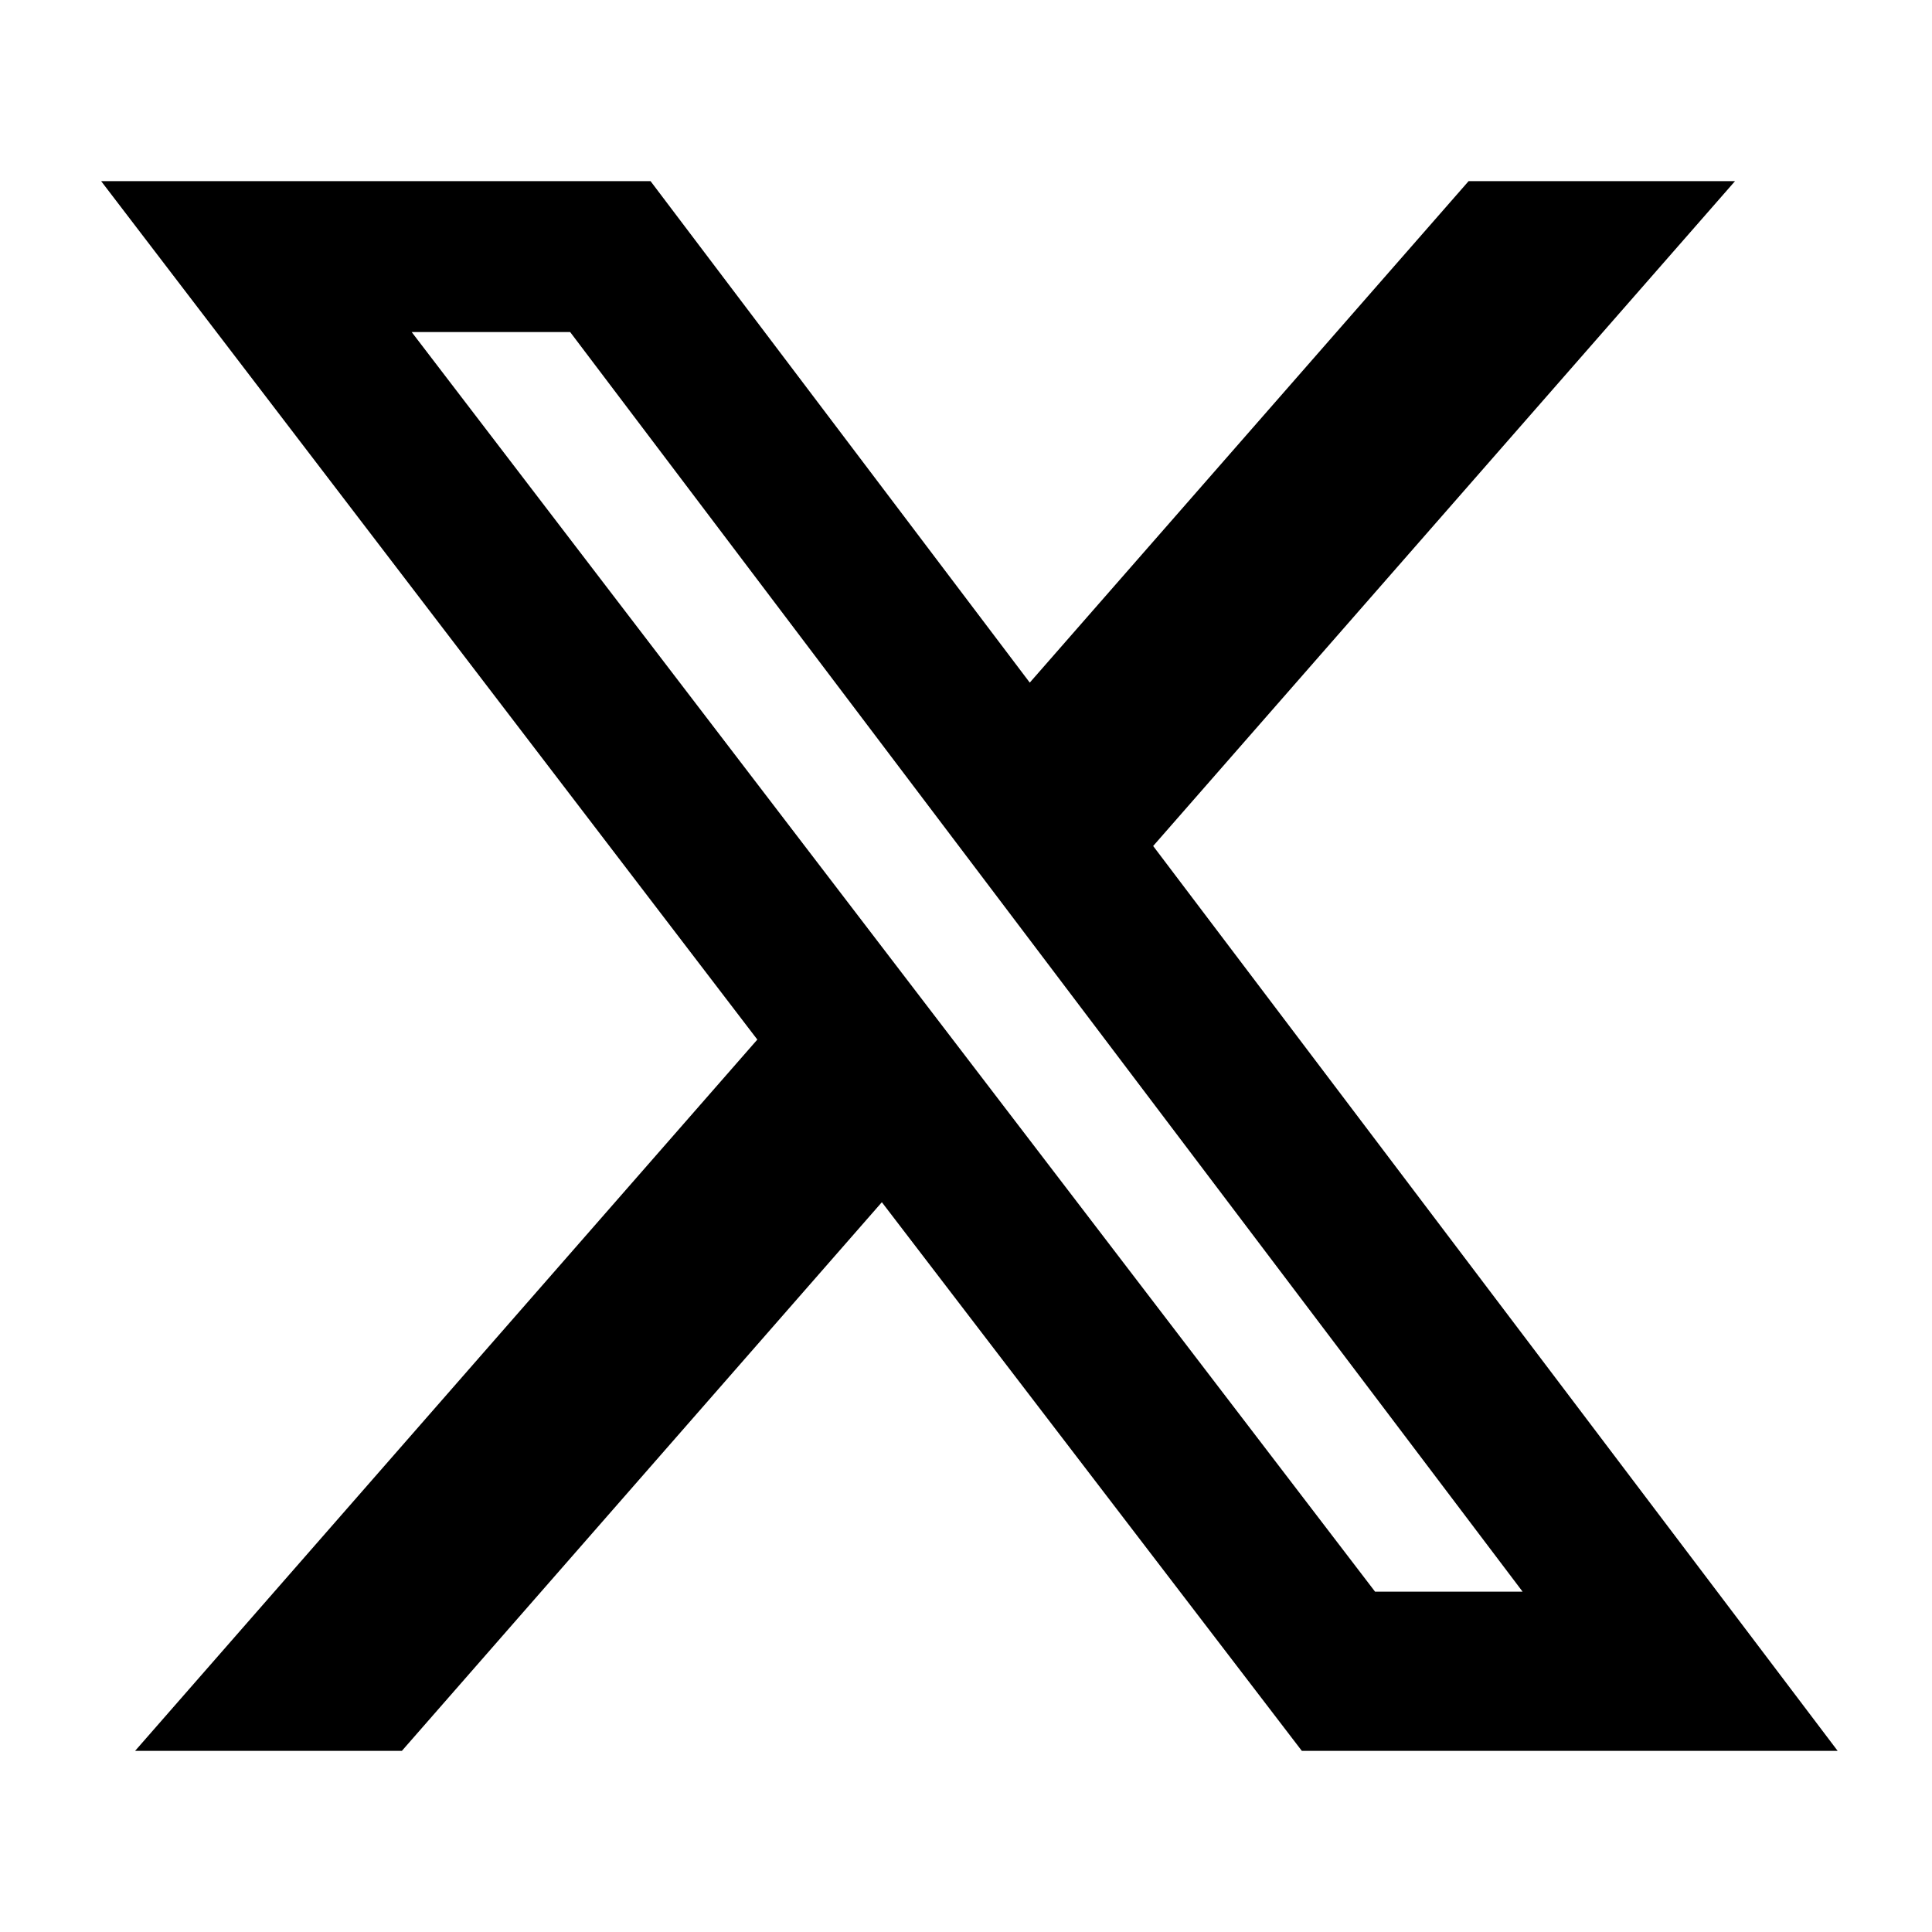
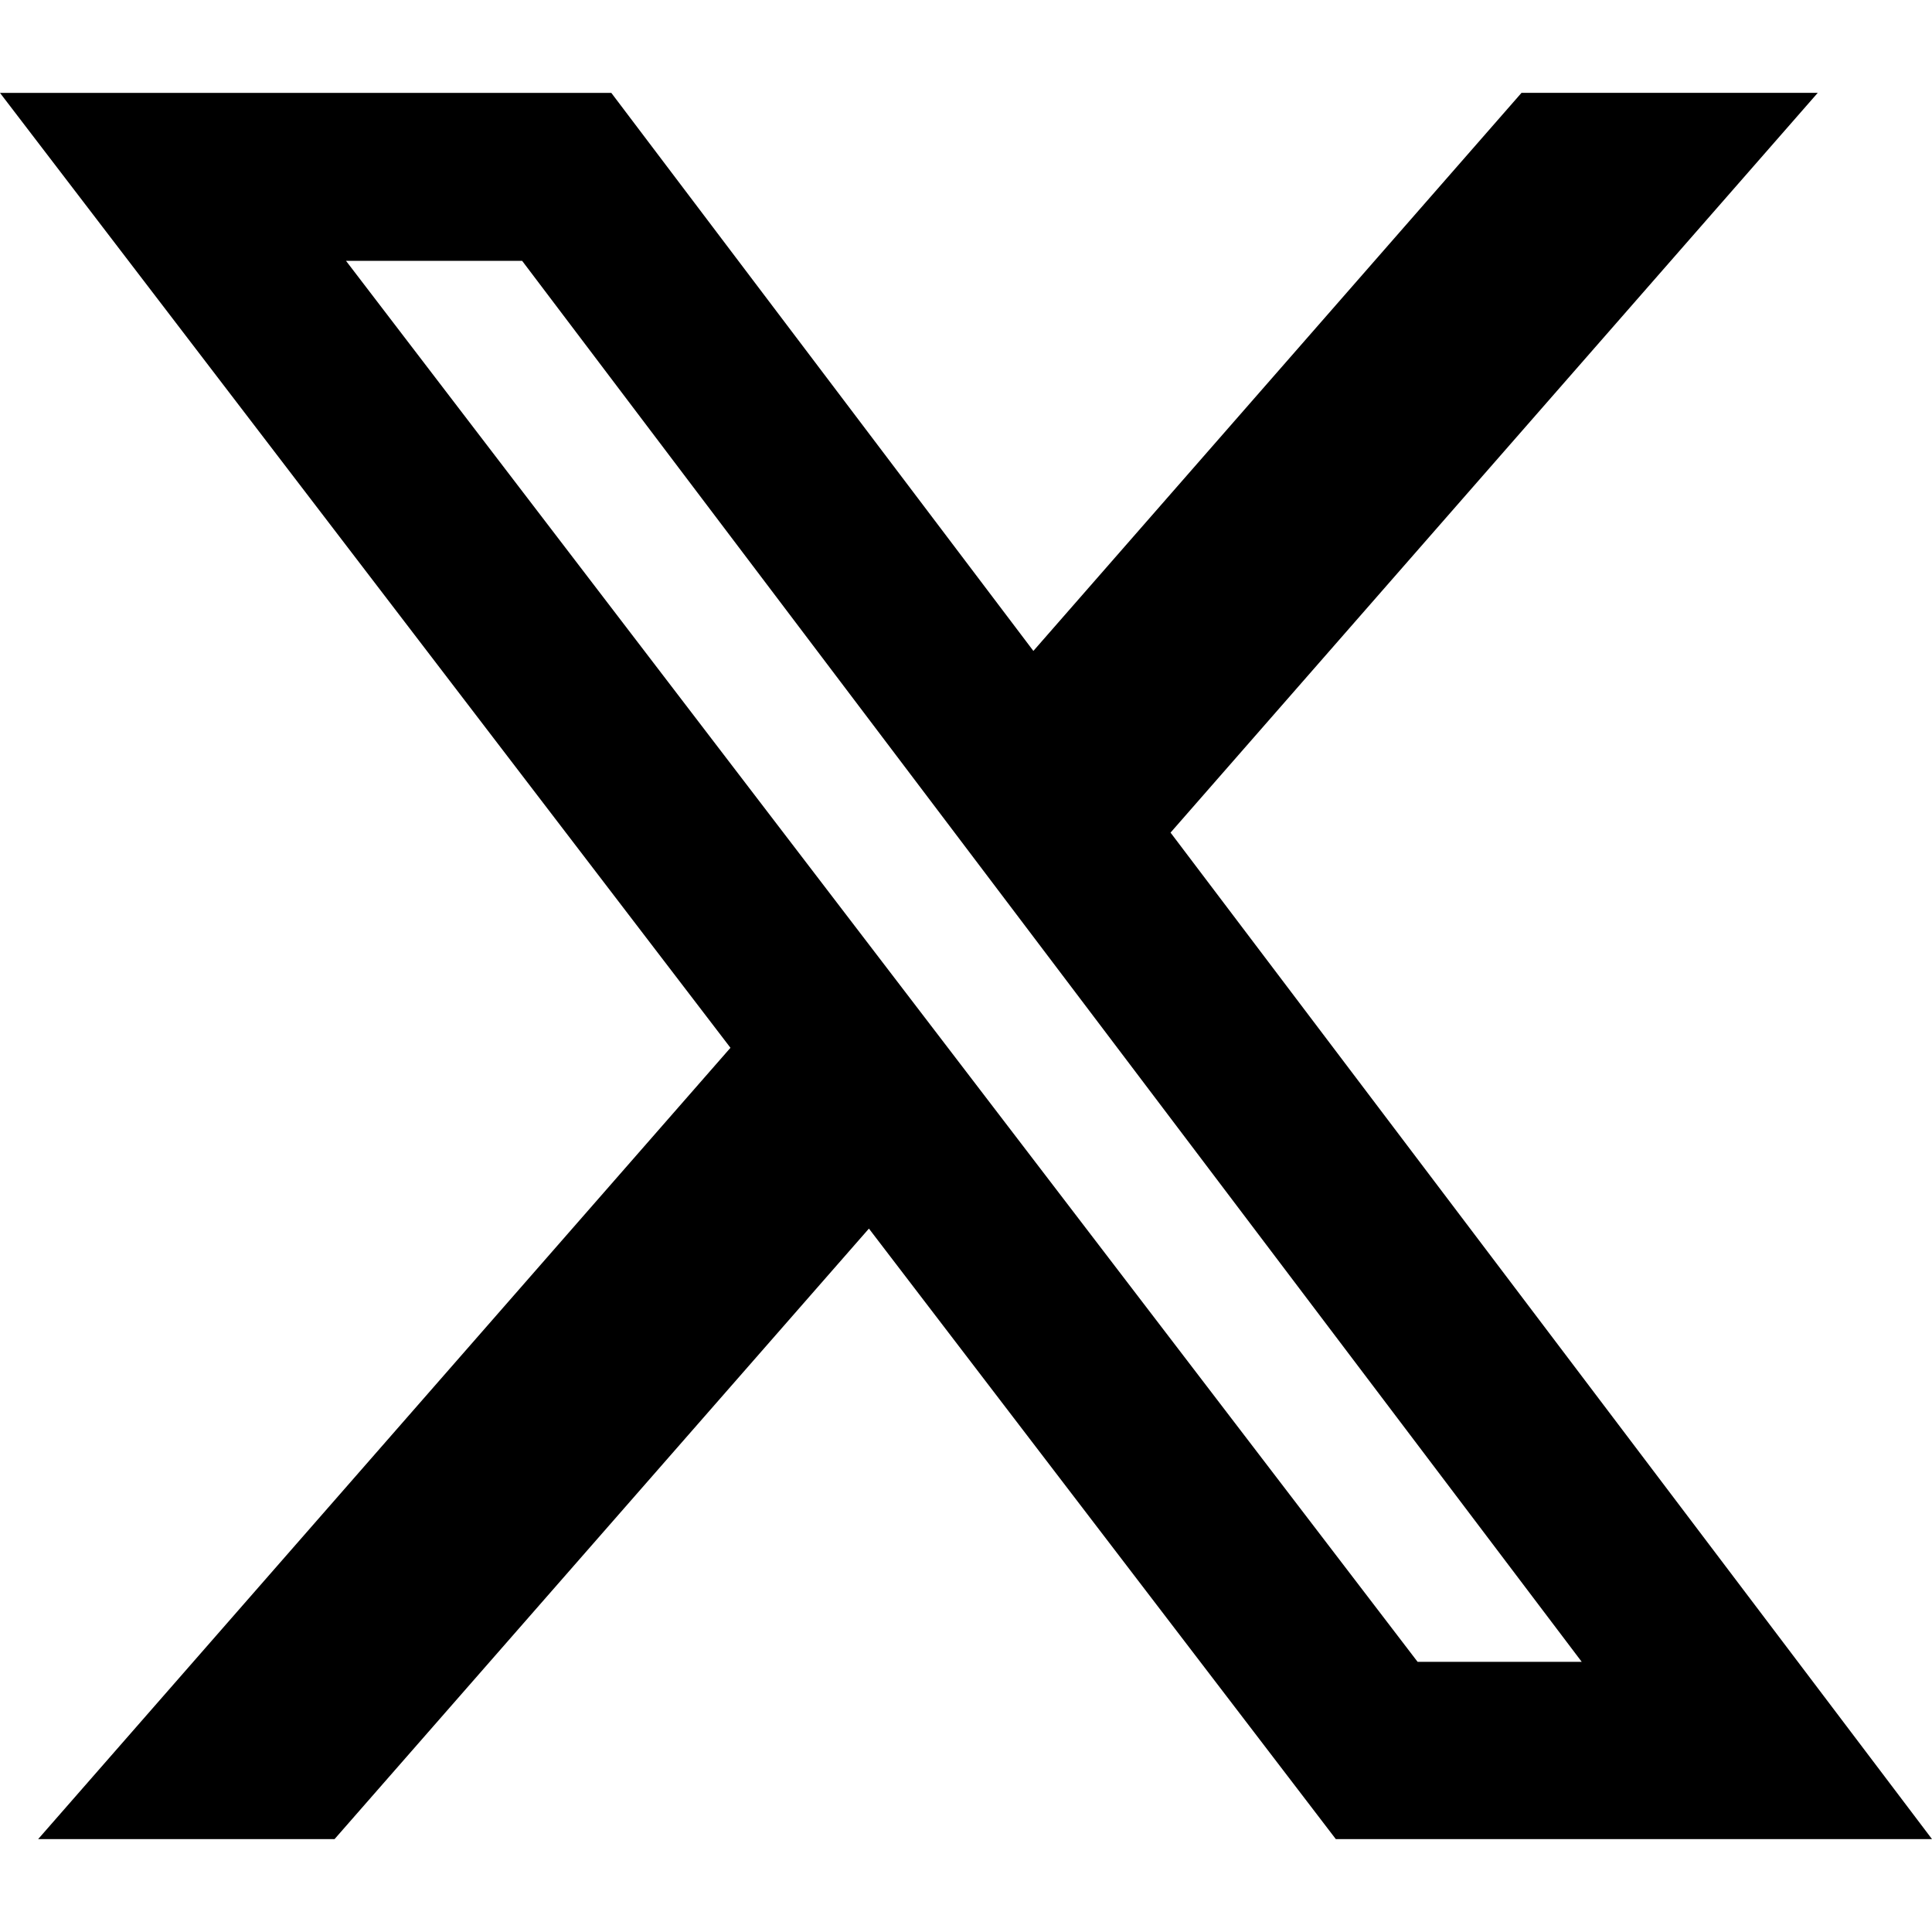
- <svg xmlns="http://www.w3.org/2000/svg" height="16" width="16" viewBox="0 0 512 512">
-   <path opacity="1" d="M389.2 48h70.6L305.6 224.2 487 464H345L233.7 318.6 106.5 464H35.8L200.7 275.5 26.8 48H172.4L272.9 180.9 389.2 48zM364.4 421.8h39.1L151.1 88h-42L364.4 421.8z" />
+ <svg xmlns="http://www.w3.org/2000/svg" role="img" viewBox="0 0 24 24">
+   <path d="M18.901 1.153h3.68l-8.04 9.19L24 22.846h-7.406l-5.8-7.584-6.638 7.584H.474l8.6-9.83L0 1.154h7.594l5.243 6.932ZM17.61 20.644h2.039L6.486 3.24H4.298Z" />
</svg>
